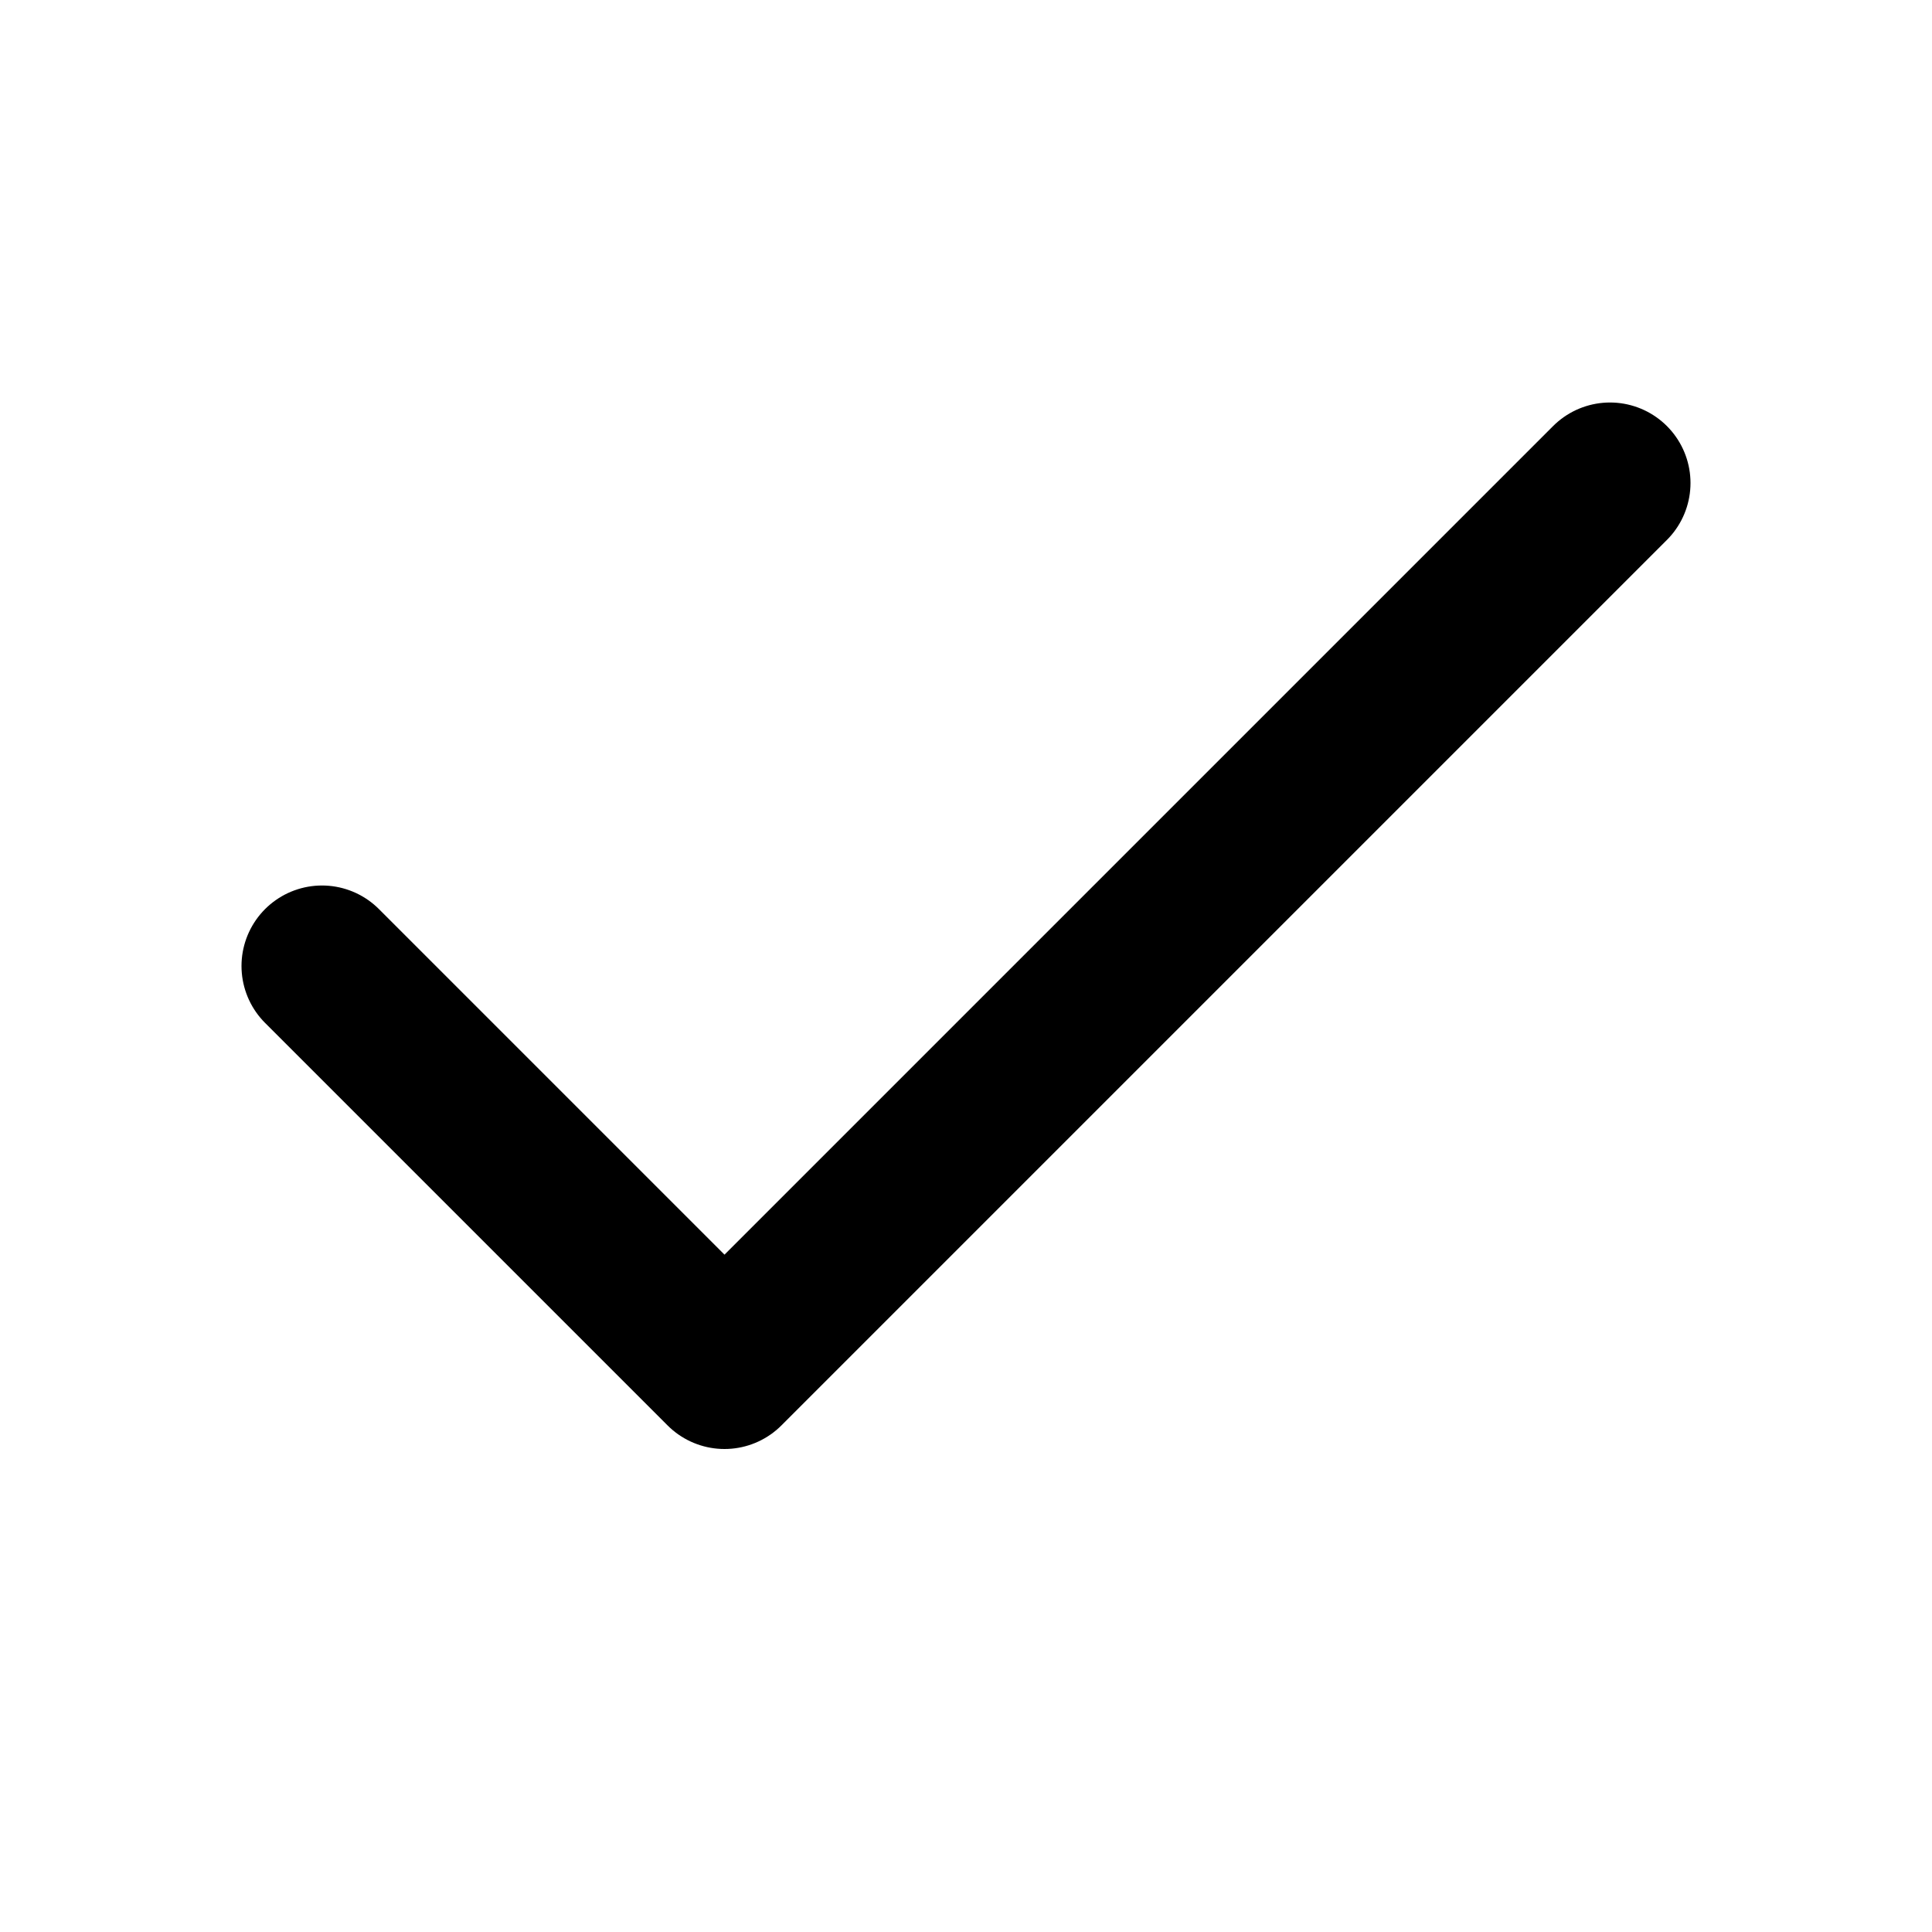
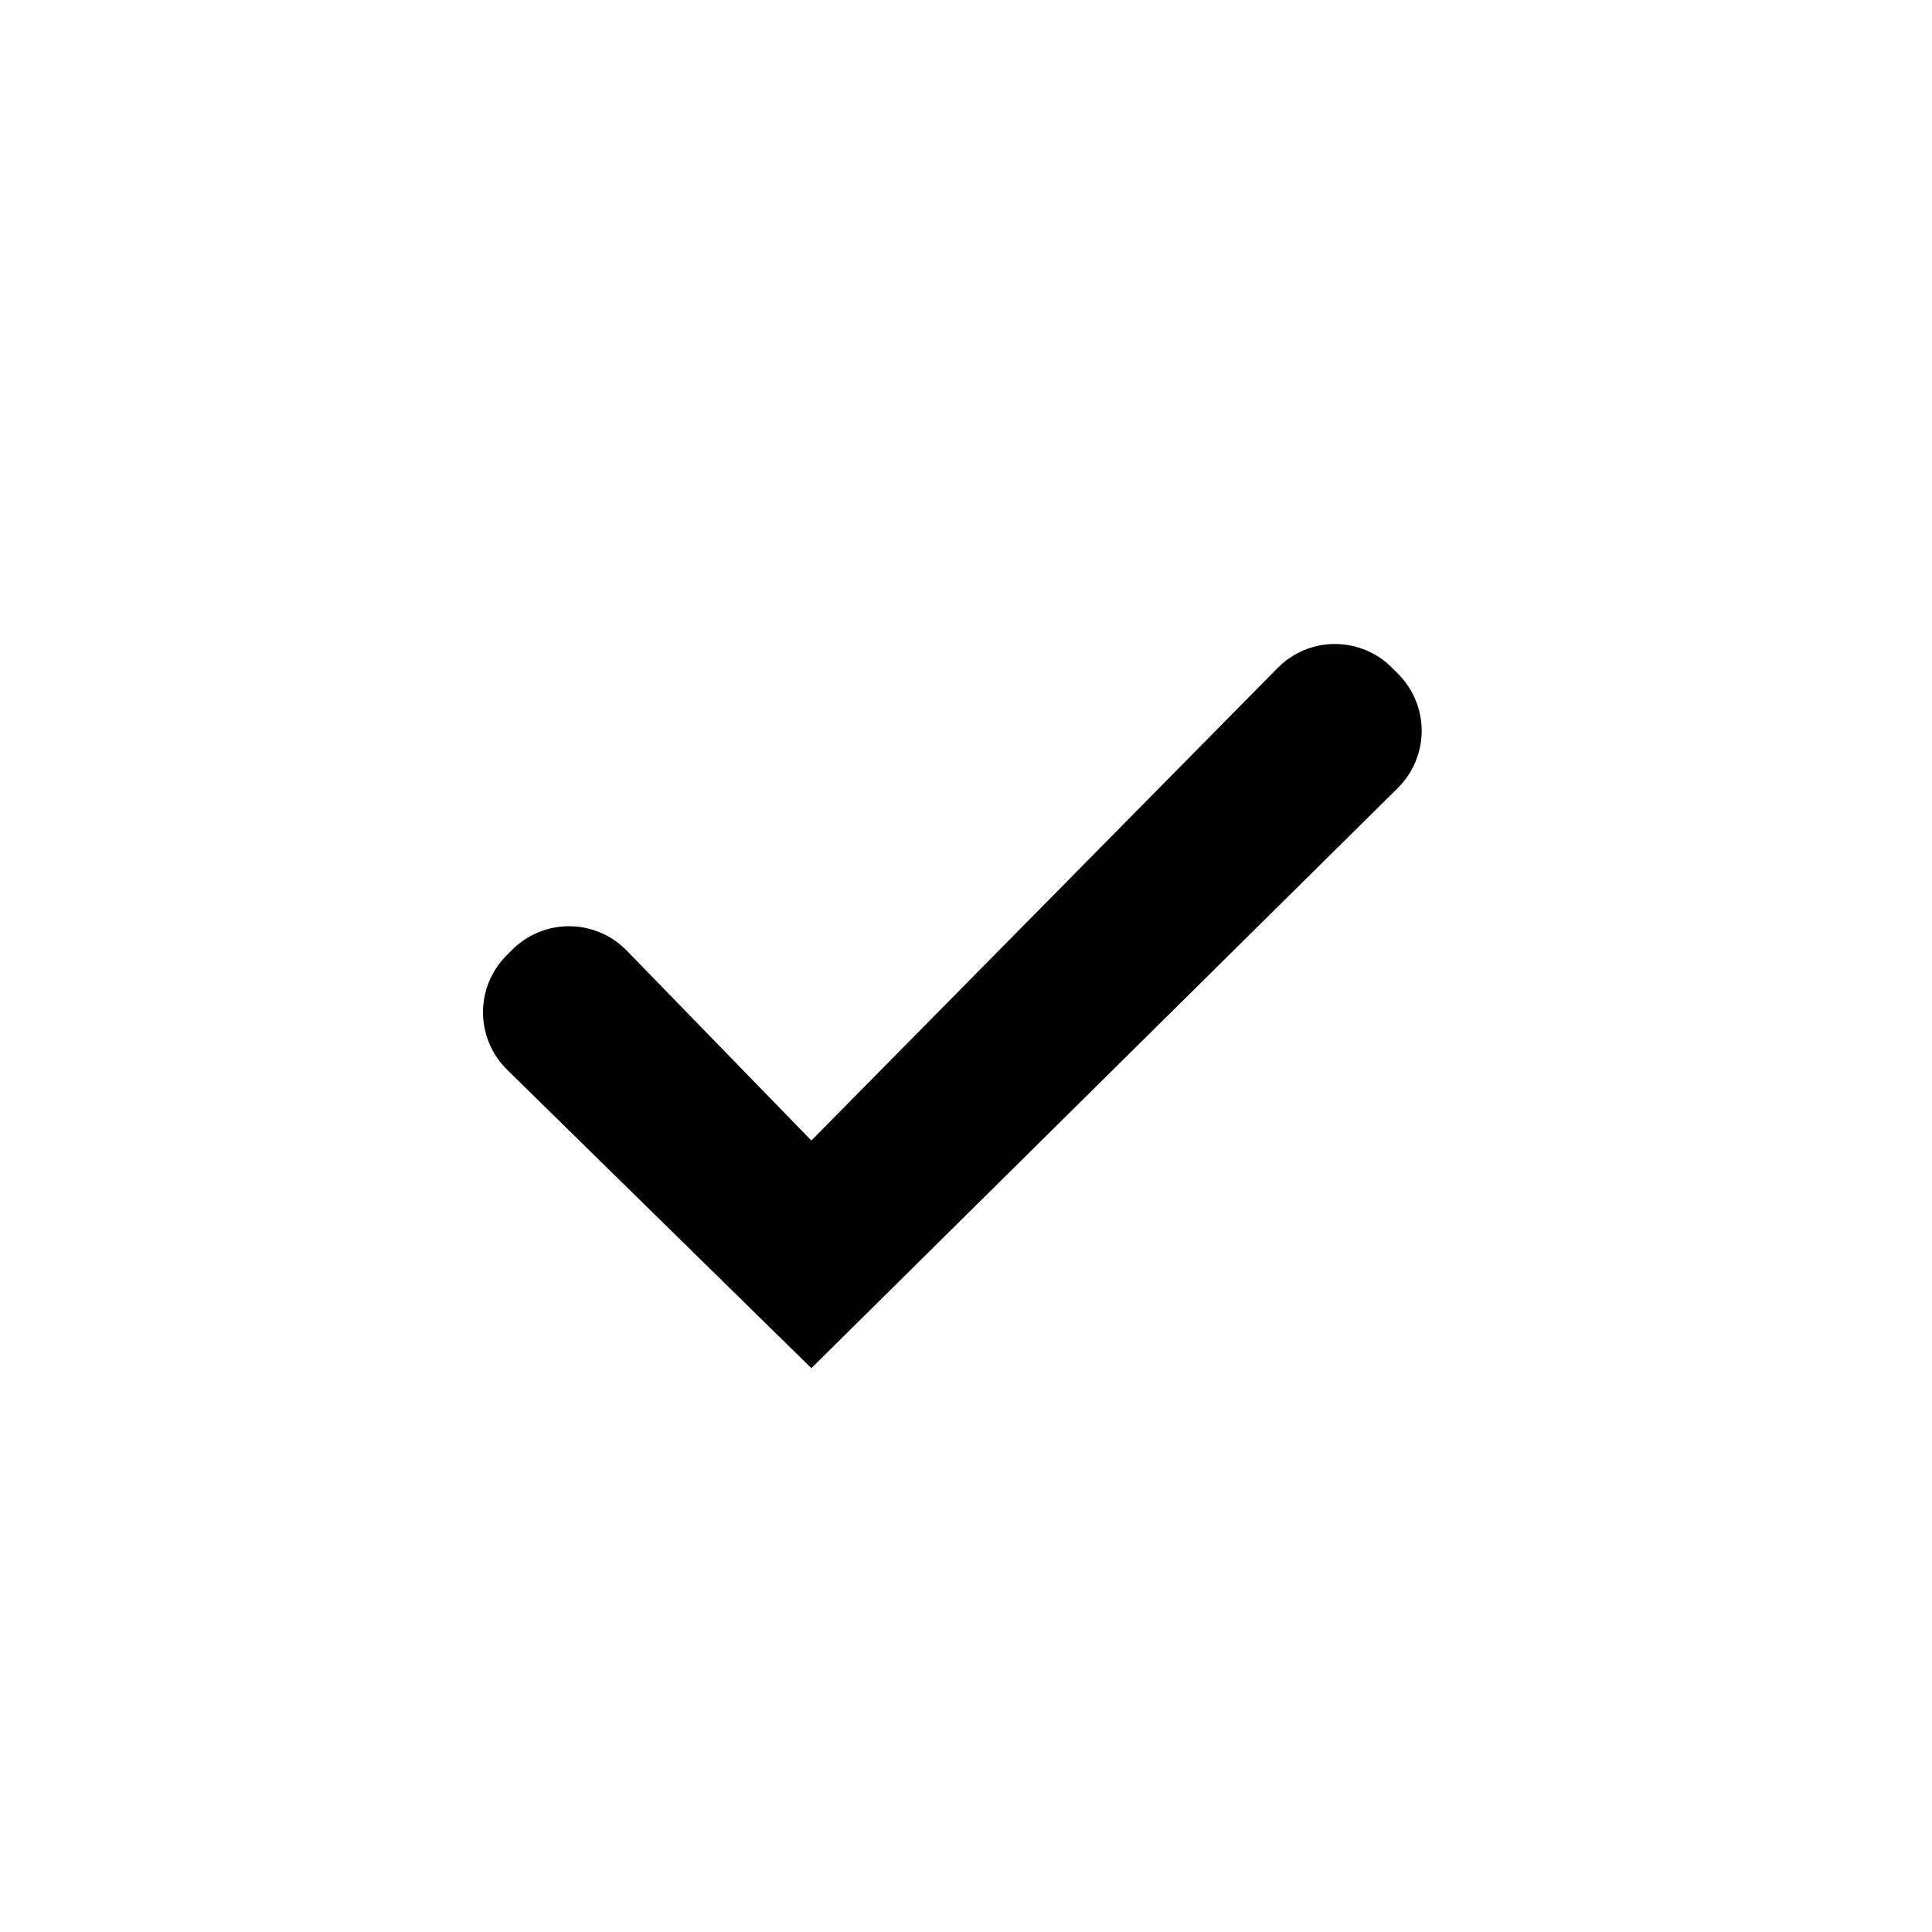
- <svg xmlns="http://www.w3.org/2000/svg" fill="none" height="24" stroke="currentColor" stroke-linecap="round" stroke-linejoin="round" stroke-width="2" viewBox="0 0 24 24" width="24">
-   <polyline points="20 6 9 17 4 12" />
+ <svg viewBox="0 0 24 24" fill="none">
+   <path d="M6.362 11.799L6.292 11.869C6.199 11.962 6.125 12.073 6.075 12.195C6.025 12.318 5.999 12.448 6 12.581C6.001 12.713 6.028 12.843 6.079 12.965C6.131 13.086 6.206 13.196 6.3 13.289L10.079 16.996L17.364 9.789C17.457 9.696 17.532 9.586 17.583 9.464C17.634 9.343 17.66 9.212 17.661 9.081C17.661 8.949 17.635 8.818 17.585 8.697C17.535 8.575 17.461 8.464 17.368 8.371L17.291 8.294C17.198 8.2 17.087 8.126 16.965 8.076C16.843 8.025 16.712 8 16.58 8C16.448 8 16.317 8.027 16.196 8.078C16.074 8.129 15.963 8.204 15.871 8.298L10.079 14.168L7.786 11.809C7.693 11.714 7.583 11.638 7.461 11.586C7.339 11.534 7.208 11.507 7.076 11.506C6.943 11.505 6.812 11.53 6.689 11.581C6.567 11.631 6.456 11.705 6.362 11.799V11.799Z" fill="currentColor" />
</svg>
